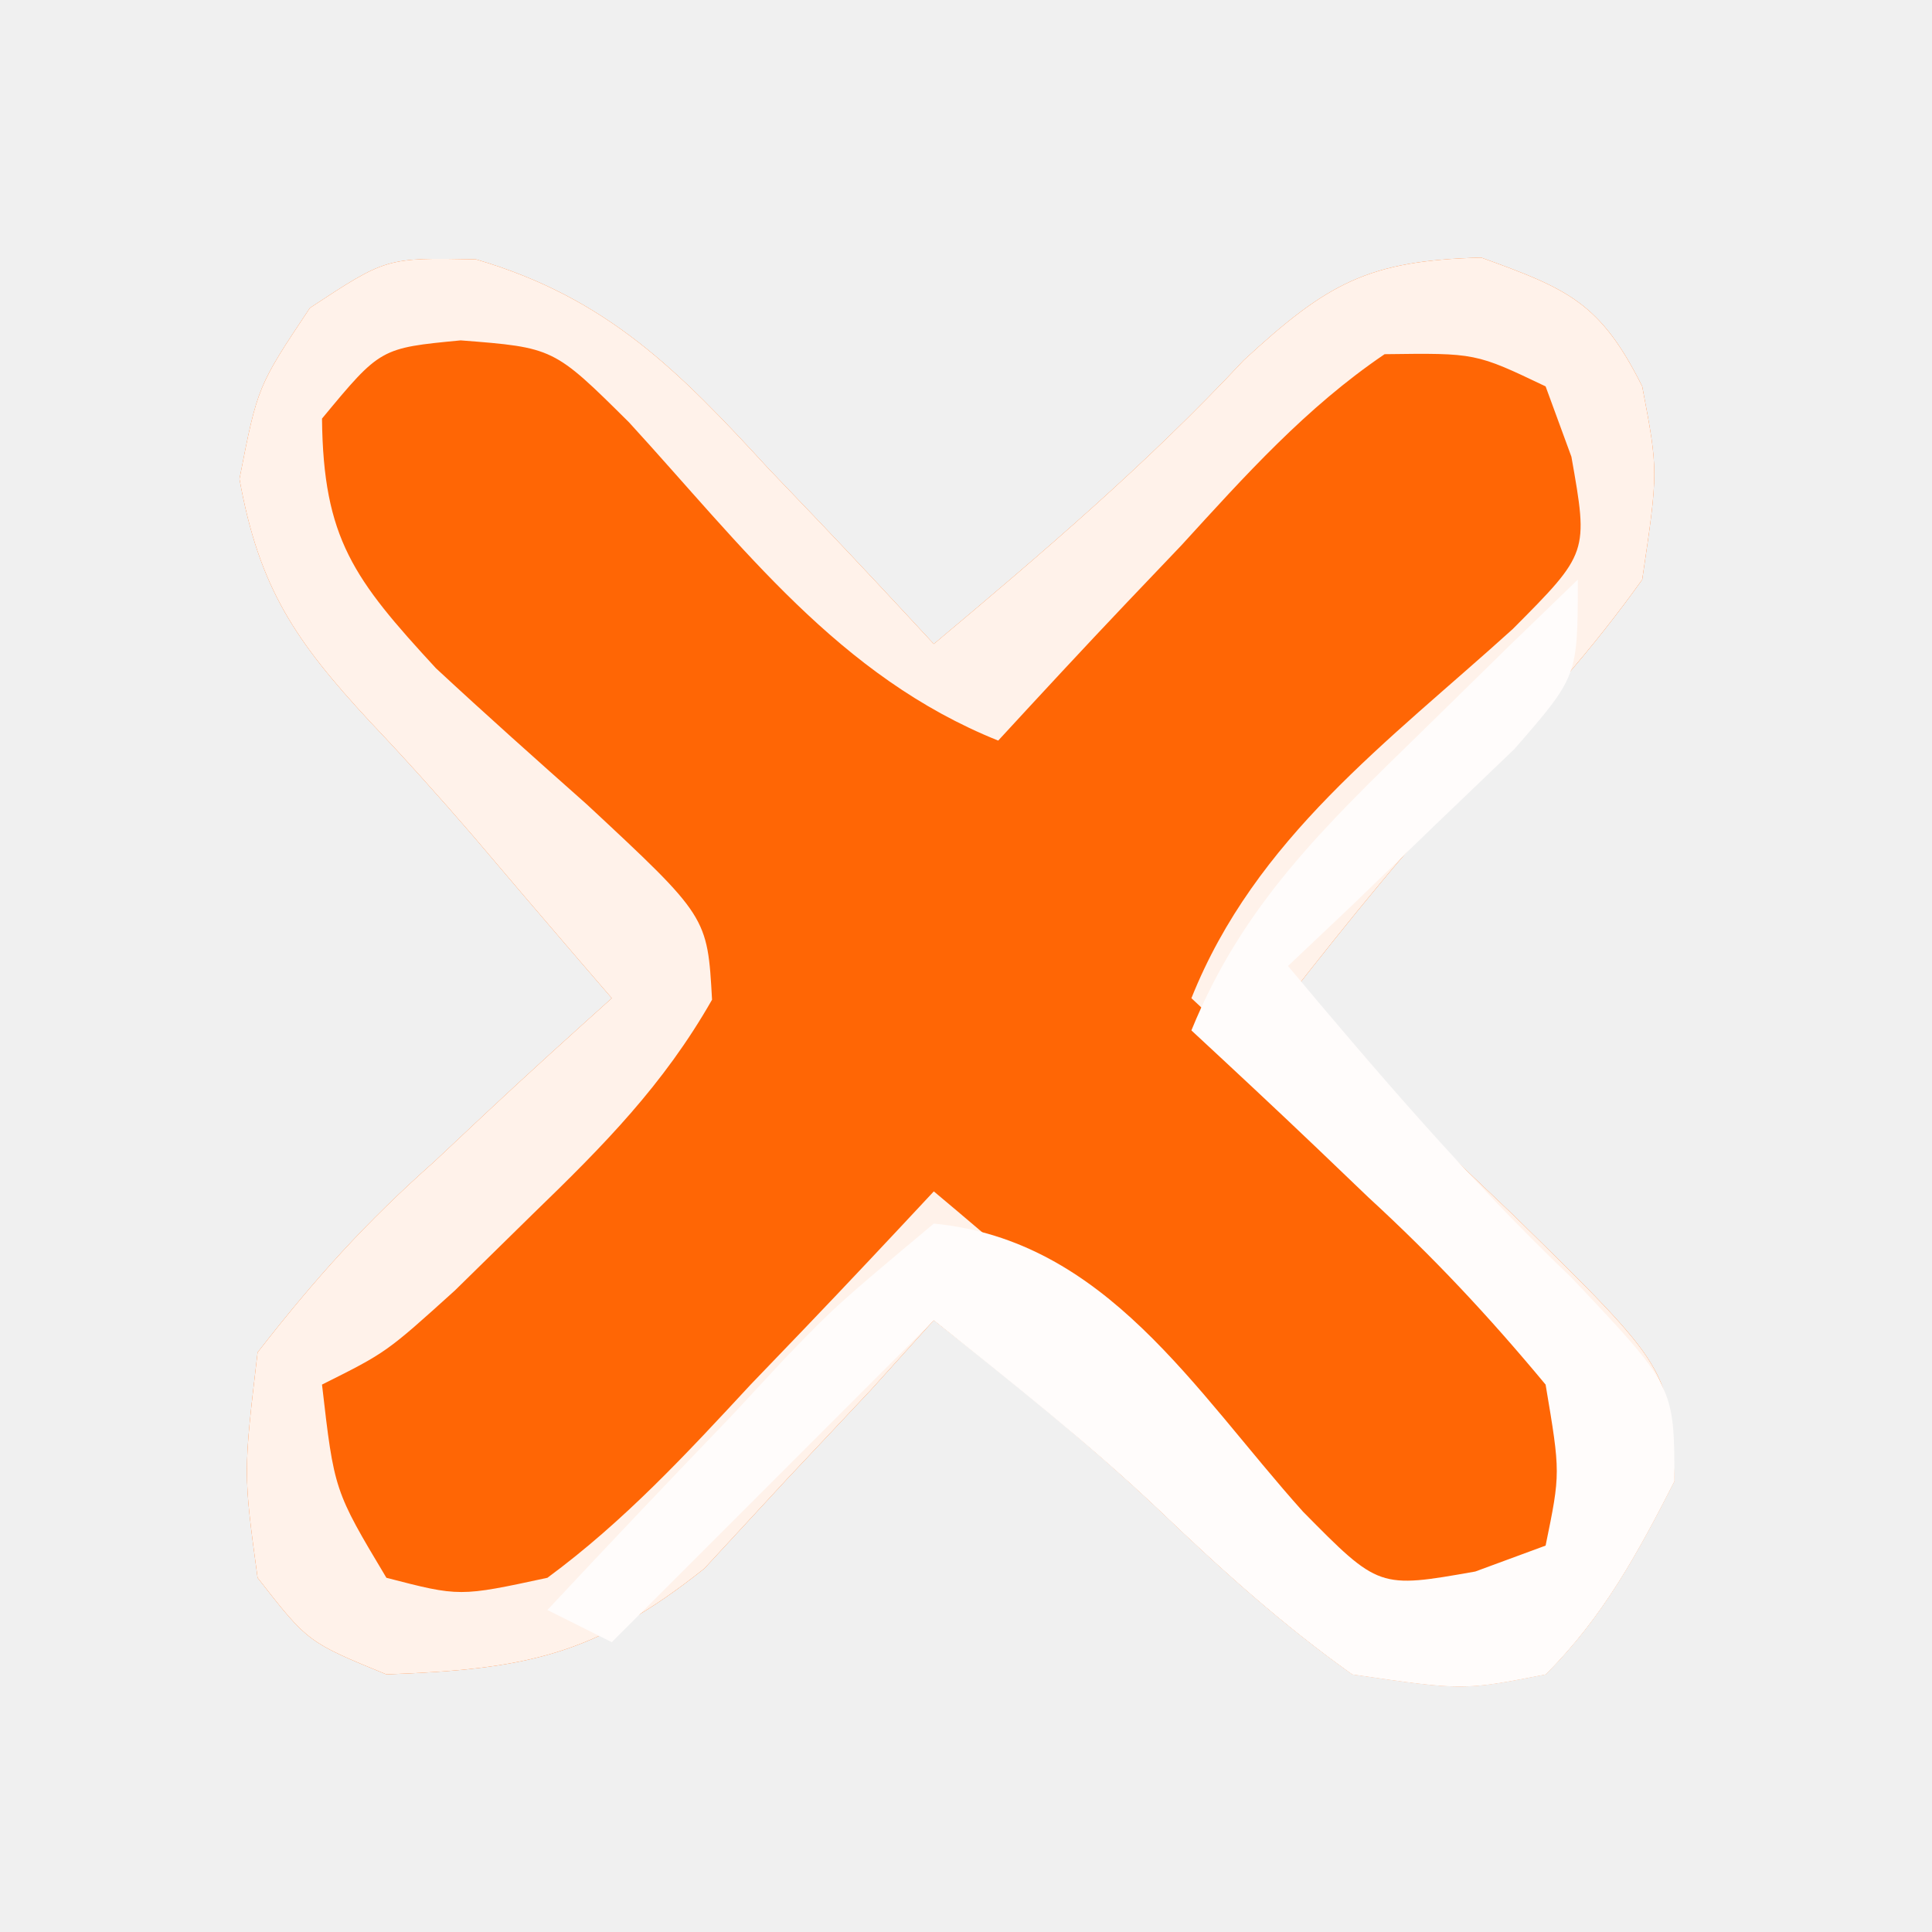
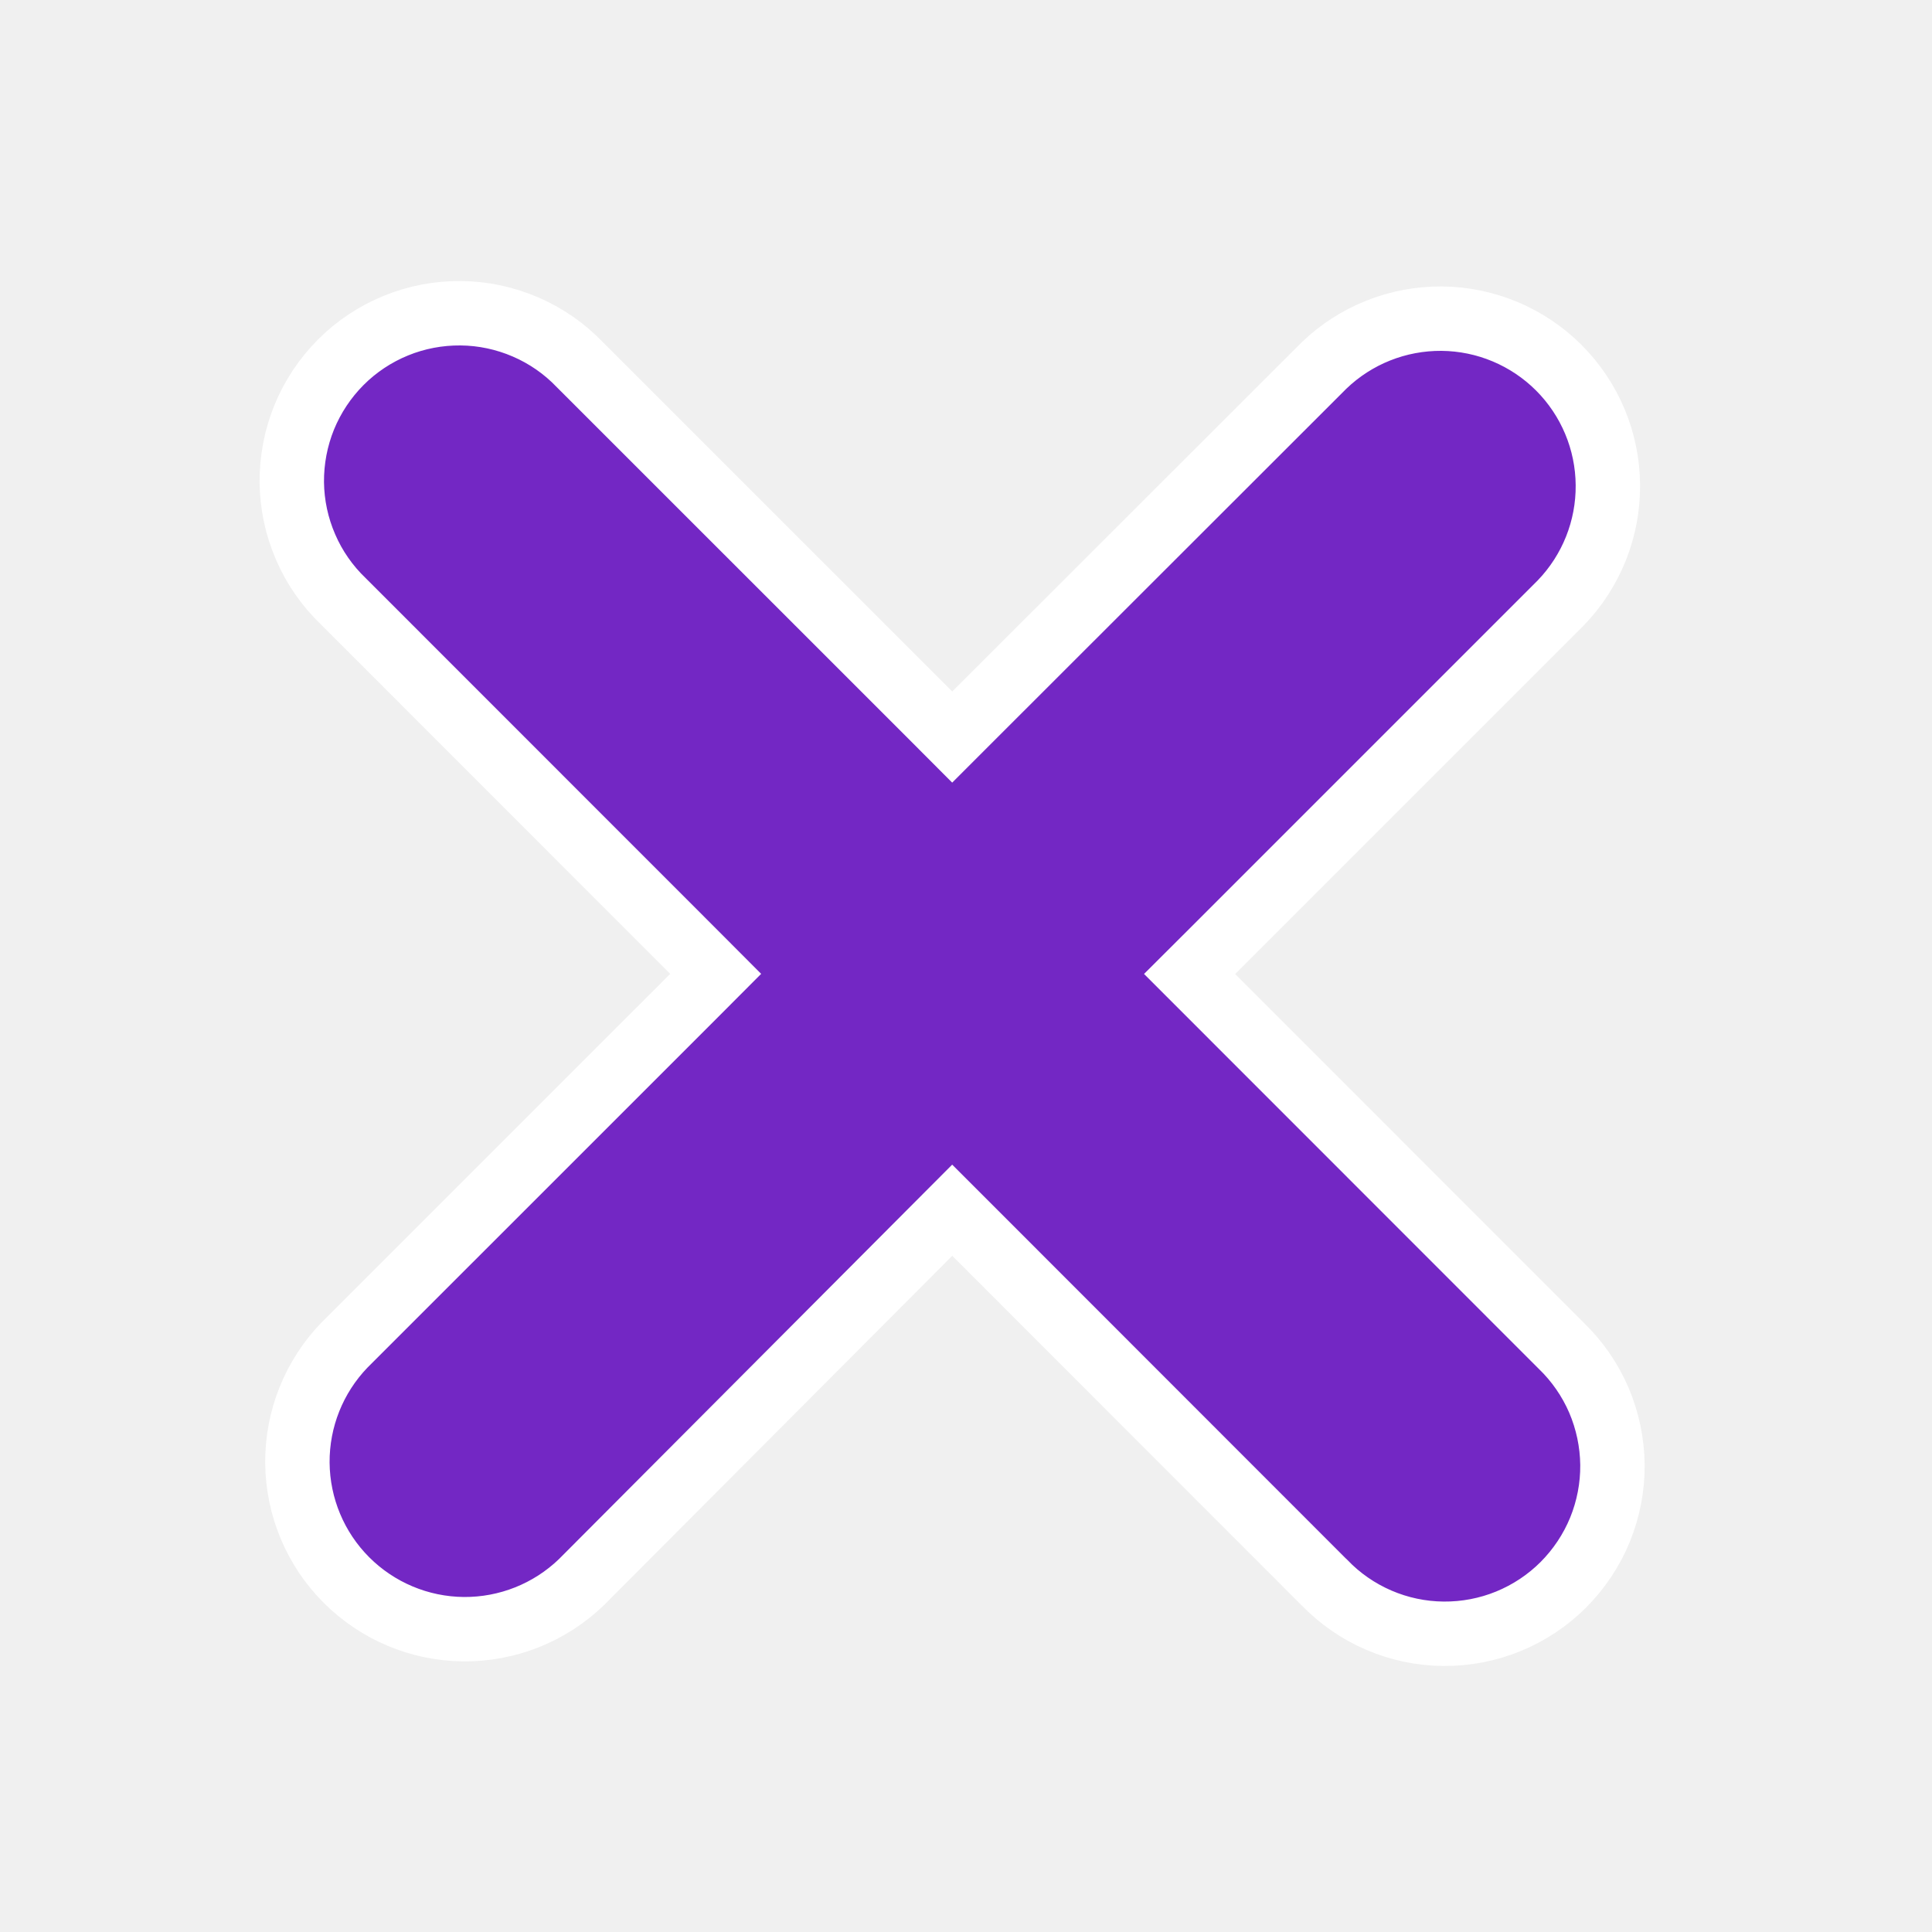
- <svg xmlns="http://www.w3.org/2000/svg" version="1.1" width="60" height="60">
-   <path d="M0 0 C4.084 1.199 6.295 3.462 9.094 6.508 C9.591 7.028 10.089 7.548 10.602 8.084 C11.819 9.36 13.021 10.651 14.219 11.945 C17.585 9.122 20.841 6.35 23.844 3.133 C26.446 0.736 27.708 0.035 31.219 -0.055 C33.925 0.923 34.921 1.35 36.219 3.945 C36.719 6.57 36.719 6.57 36.219 9.945 C34.674 12.114 32.98 13.996 31.141 15.918 C29.019 18.156 27.12 20.519 25.219 22.945 C26.001 23.693 26.784 24.441 27.59 25.211 C28.612 26.205 29.634 27.2 30.656 28.195 C31.173 28.686 31.689 29.178 32.221 29.684 C37.091 34.458 37.091 34.458 37.219 37.945 C36.071 40.189 35.009 42.155 33.219 43.945 C30.656 44.445 30.656 44.445 27.219 43.945 C25.048 42.402 23.169 40.708 21.246 38.867 C19.008 36.746 16.645 34.846 14.219 32.945 C13.258 34.011 13.258 34.011 12.277 35.098 C11.412 36.017 10.547 36.936 9.656 37.883 C8.809 38.799 7.962 39.716 7.09 40.66 C3.687 43.368 1.521 43.788 -2.781 43.945 C-5.219 42.945 -5.219 42.945 -6.781 40.945 C-7.223 37.691 -7.223 37.691 -6.781 33.945 C-4.974 31.625 -3.436 29.922 -1.281 28.008 C-0.757 27.515 -0.232 27.022 0.309 26.514 C1.597 25.308 2.906 24.124 4.219 22.945 C3.844 22.51 3.469 22.074 3.082 21.625 C2.012 20.38 0.948 19.131 -0.113 17.879 C-1.147 16.681 -2.203 15.502 -3.293 14.355 C-5.608 11.855 -6.735 10.203 -7.344 6.82 C-6.781 3.945 -6.781 3.945 -5.156 1.508 C-2.781 -0.055 -2.781 -0.055 0 0 Z " fill="#FF6605" transform="translate(14.78125,8.054688)" />
-   <path d="M0 0 C4.084 1.199 6.295 3.462 9.094 6.508 C9.591 7.028 10.089 7.548 10.602 8.084 C11.819 9.36 13.021 10.651 14.219 11.945 C17.585 9.122 20.841 6.35 23.844 3.133 C26.446 0.736 27.708 0.035 31.219 -0.055 C33.925 0.923 34.921 1.35 36.219 3.945 C36.719 6.57 36.719 6.57 36.219 9.945 C34.674 12.114 32.98 13.996 31.141 15.918 C29.019 18.156 27.12 20.519 25.219 22.945 C26.001 23.693 26.784 24.441 27.59 25.211 C28.612 26.205 29.634 27.2 30.656 28.195 C31.173 28.686 31.689 29.178 32.221 29.684 C37.091 34.458 37.091 34.458 37.219 37.945 C36.071 40.189 35.009 42.155 33.219 43.945 C30.656 44.445 30.656 44.445 27.219 43.945 C25.048 42.402 23.169 40.708 21.246 38.867 C19.008 36.746 16.645 34.846 14.219 32.945 C13.258 34.011 13.258 34.011 12.277 35.098 C11.412 36.017 10.547 36.936 9.656 37.883 C8.809 38.799 7.962 39.716 7.09 40.66 C3.687 43.368 1.521 43.788 -2.781 43.945 C-5.219 42.945 -5.219 42.945 -6.781 40.945 C-7.223 37.691 -7.223 37.691 -6.781 33.945 C-4.974 31.625 -3.436 29.922 -1.281 28.008 C-0.757 27.515 -0.232 27.022 0.309 26.514 C1.597 25.308 2.906 24.124 4.219 22.945 C3.844 22.51 3.469 22.074 3.082 21.625 C2.012 20.38 0.948 19.131 -0.113 17.879 C-1.147 16.681 -2.203 15.502 -3.293 14.355 C-5.608 11.855 -6.735 10.203 -7.344 6.82 C-6.781 3.945 -6.781 3.945 -5.156 1.508 C-2.781 -0.055 -2.781 -0.055 0 0 Z M-4.781 4.945 C-4.743 8.674 -3.793 9.933 -1.242 12.699 C0.301 14.132 1.87 15.531 3.445 16.928 C7.189 20.413 7.189 20.413 7.332 22.992 C5.824 25.637 3.968 27.516 1.781 29.633 C0.978 30.42 0.175 31.208 -0.652 32.02 C-2.781 33.945 -2.781 33.945 -4.781 34.945 C-4.402 38.236 -4.402 38.236 -2.781 40.945 C-0.509 41.534 -0.509 41.534 2.219 40.945 C4.591 39.199 6.533 37.101 8.531 34.945 C9.081 34.373 9.631 33.801 10.197 33.211 C11.549 31.8 12.886 30.374 14.219 28.945 C18.003 32.112 21.515 35.24 24.844 38.883 C26.495 40.654 26.495 40.654 28.219 41.945 C31.052 42.149 31.052 42.149 33.219 40.945 C34.433 39.916 34.433 39.916 34.656 37.777 C33.992 33.477 31.323 31.51 28.219 28.633 C27.646 28.083 27.074 27.533 26.484 26.967 C25.074 25.615 23.648 24.278 22.219 22.945 C24.206 17.972 28.313 14.997 32.199 11.48 C34.55 9.116 34.55 9.116 34.02 6.129 C33.623 5.048 33.623 5.048 33.219 3.945 C31.046 2.907 31.046 2.907 28.219 2.945 C25.78 4.599 23.887 6.715 21.906 8.883 C21.356 9.46 20.807 10.037 20.24 10.631 C18.886 12.056 17.55 13.499 16.219 14.945 C11.27 12.957 8.283 8.914 4.754 5.062 C2.414 2.741 2.414 2.741 -0.473 2.516 C-2.968 2.755 -2.968 2.755 -4.781 4.945 Z " fill="#FFF2EA" transform="translate(14.78125,8.054688)" />
-   <path d="M0 0 C0 3 0 3 -1.969 5.262 C-3.222 6.462 -3.222 6.462 -4.5 7.688 C-5.335 8.496 -6.171 9.304 -7.031 10.137 C-7.681 10.752 -8.331 11.366 -9 12 C-6.172 15.373 -3.374 18.643 -0.188 21.688 C3 25.057 3 25.057 3 28 C1.852 30.244 0.79 32.21 -1 34 C-3.562 34.5 -3.562 34.5 -7 34 C-9.17 32.457 -11.05 30.762 -12.973 28.922 C-15.196 26.814 -17.608 24.914 -20 23 C-23.3 26.3 -26.6 29.6 -30 33 C-30.66 32.67 -31.32 32.34 -32 32 C-30.098 29.963 -28.181 27.947 -26.25 25.938 C-25.711 25.357 -25.172 24.776 -24.617 24.178 C-23.016 22.527 -23.016 22.527 -20 20 C-14.651 20.517 -11.912 25.178 -8.535 28.945 C-6.177 31.334 -6.177 31.334 -3.184 30.805 C-2.463 30.539 -1.742 30.274 -1 30 C-0.537 27.747 -0.537 27.747 -1 25 C-2.787 22.851 -4.464 21.061 -6.5 19.188 C-7.025 18.685 -7.549 18.183 -8.09 17.666 C-9.382 16.432 -10.69 15.215 -12 14 C-10.413 10.097 -7.866 7.665 -4.875 4.75 C-3.965 3.858 -3.055 2.966 -2.117 2.047 C-1.419 1.371 -0.72 0.696 0 0 Z " fill="#FFFCFB" transform="translate(49,18)" />
+ <svg xmlns="http://www.w3.org/2000/svg" width="30" height="30" viewBox="0 0 30 30" fill="none">
+   <path d="M14.433 11.091L14.786 11.445L15.14 11.091L20.558 5.677C21.049 5.204 21.705 4.943 22.387 4.948C23.07 4.954 23.723 5.228 24.206 5.711C24.688 6.194 24.962 6.847 24.967 7.53C24.973 8.212 24.711 8.868 24.238 9.359L18.826 14.771L18.472 15.124L18.826 15.478L24.234 20.888L24.234 20.888L24.241 20.895C24.49 21.135 24.689 21.422 24.826 21.739C24.962 22.057 25.034 22.398 25.038 22.744C25.041 23.09 24.975 23.432 24.845 23.752C24.714 24.072 24.52 24.363 24.276 24.608C24.032 24.852 23.741 25.045 23.421 25.176C23.101 25.307 22.758 25.372 22.413 25.369C22.067 25.366 21.725 25.294 21.408 25.157C21.09 25.02 20.803 24.821 20.564 24.572L20.564 24.572L20.557 24.566L15.14 19.146L14.786 18.792L14.432 19.147L9.027 24.569C8.536 25.042 7.88 25.303 7.199 25.298C6.516 25.292 5.863 25.018 5.38 24.535C4.897 24.052 4.624 23.399 4.618 22.716C4.613 22.034 4.875 21.378 5.348 20.887L10.76 15.476L11.113 15.122L10.76 14.768L5.341 9.347L5.341 9.347L5.333 9.339C5.083 9.1 4.883 8.814 4.746 8.496C4.608 8.179 4.535 7.837 4.531 7.492C4.528 7.146 4.593 6.803 4.723 6.482C4.854 6.162 5.047 5.871 5.291 5.626C5.535 5.381 5.826 5.188 6.146 5.057C6.466 4.926 6.809 4.861 7.155 4.864C7.501 4.867 7.843 4.94 8.16 5.077C8.478 5.214 8.765 5.413 9.004 5.663L9.004 5.663L9.011 5.67L14.433 11.091Z" fill="#7327C4" stroke="white" />
</svg>
